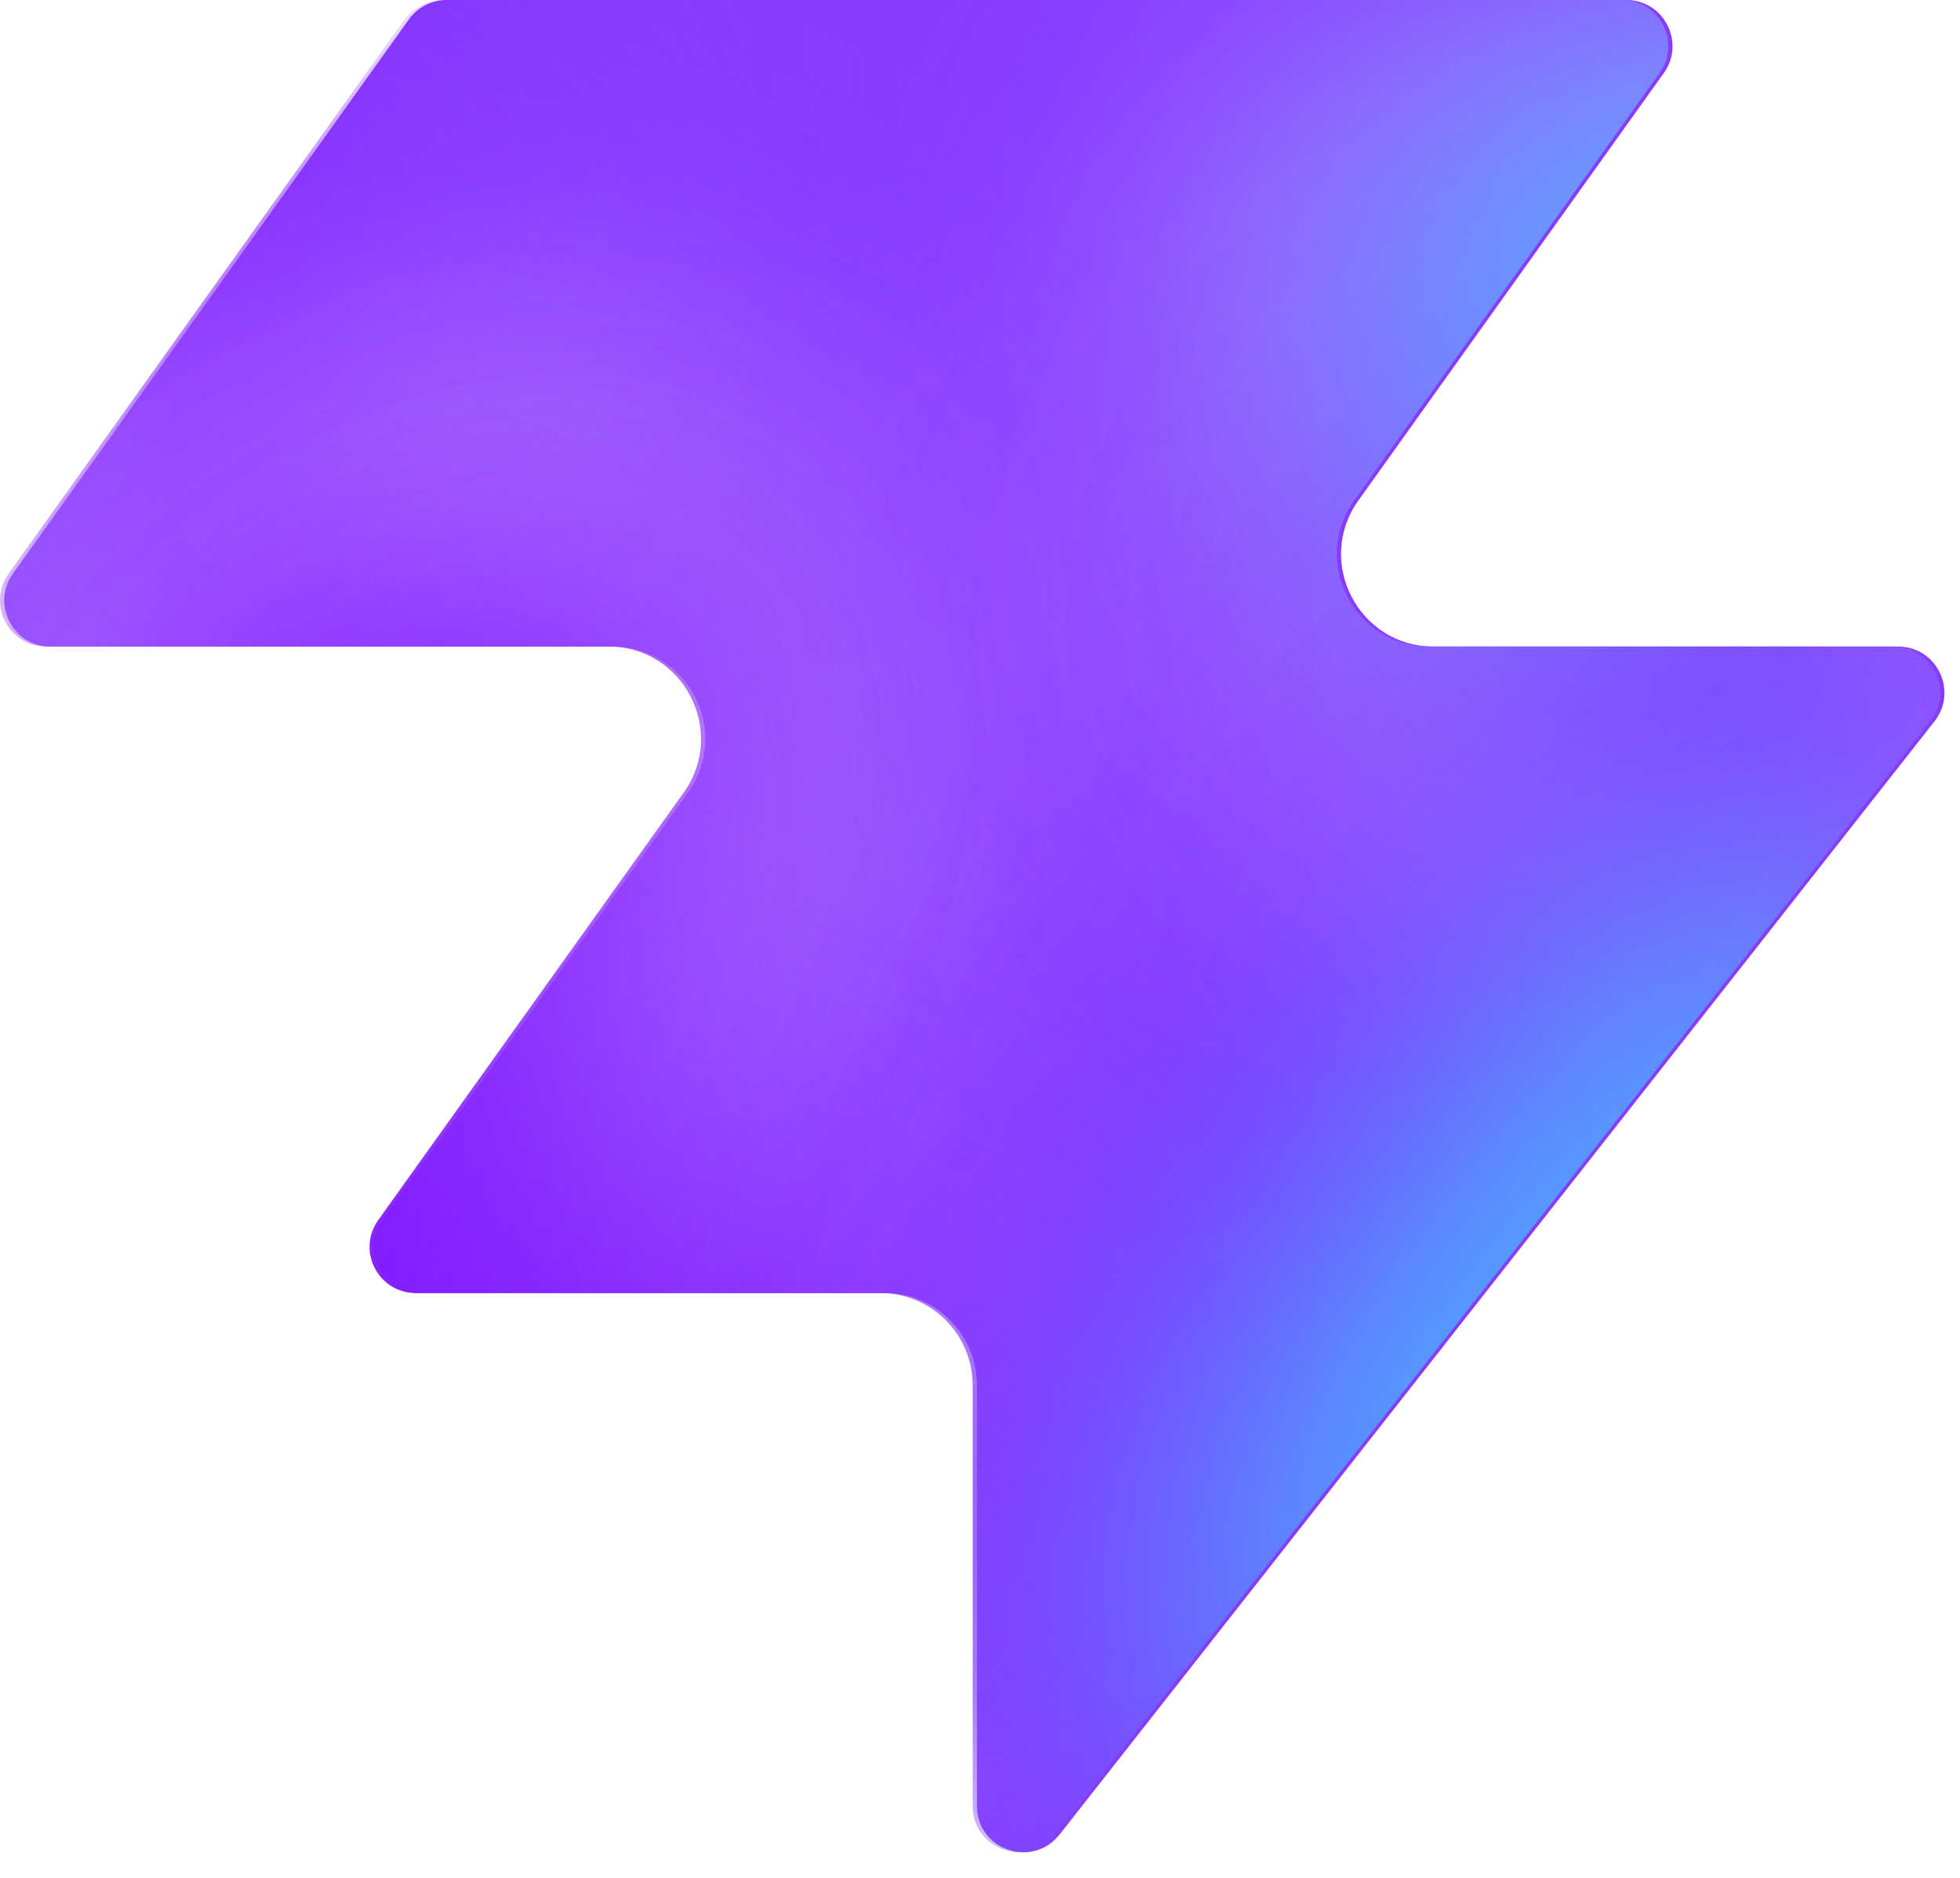
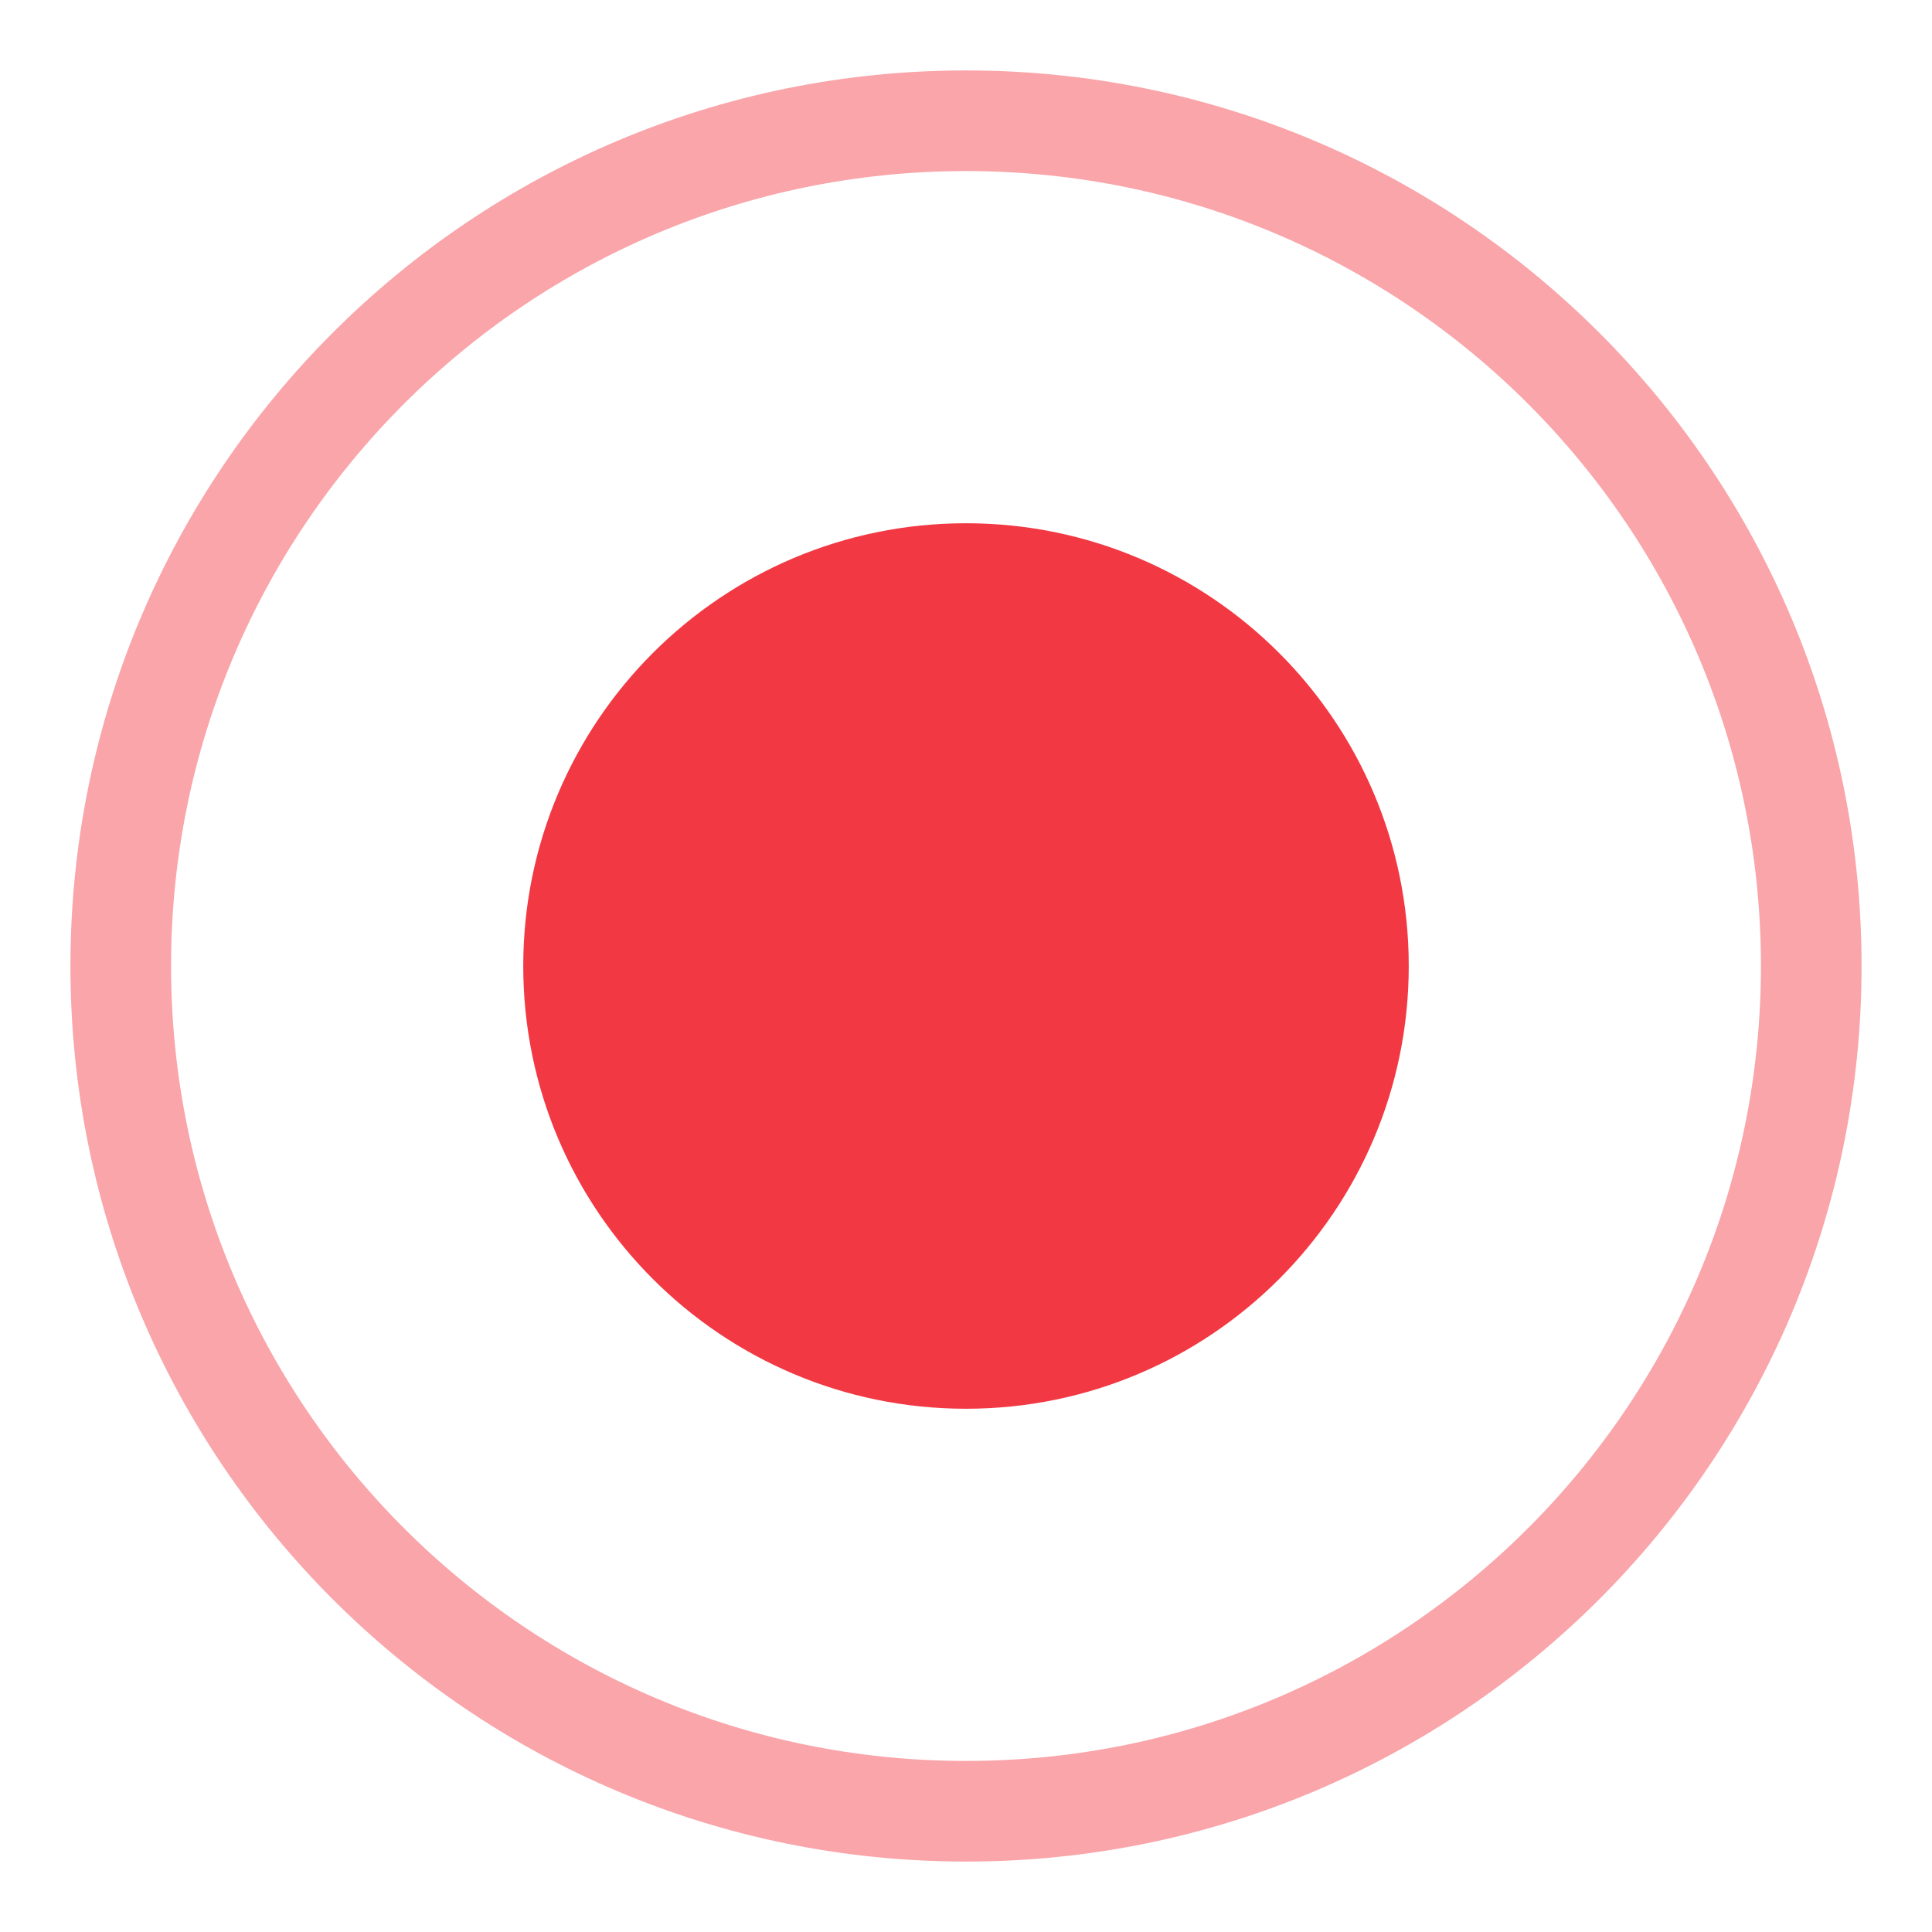
- <svg xmlns="http://www.w3.org/2000/svg" width="48" height="46" fill="none" viewBox="0 0 48 46">
-   <path fill="#863bff" d="M25.946 44.938c-.664.845-2.021.375-2.021-.698V33.937a2.26 2.26 0 0 0-2.262-2.262H10.287c-.92 0-1.456-1.04-.92-1.788l7.48-10.471c1.07-1.497 0-3.578-1.842-3.578H1.237c-.92 0-1.456-1.04-.92-1.788L10.013.474c.214-.297.556-.474.92-.474h28.894c.92 0 1.456 1.04.92 1.788l-7.48 10.471c-1.07 1.498 0 3.579 1.842 3.579h11.377c.943 0 1.473 1.088.89 1.83L25.947 44.94z" style="fill:#863bff;fill:color(display-p3 .525 .23 1);fill-opacity:1" />
-   <mask id="a" width="48" height="46" x="0" y="0" maskUnits="userSpaceOnUse" style="mask-type:alpha">
-     <path fill="#000" d="M25.842 44.938c-.664.844-2.021.375-2.021-.698V33.937a2.26 2.26 0 0 0-2.262-2.262H10.183c-.92 0-1.456-1.04-.92-1.788l7.48-10.471c1.07-1.498 0-3.579-1.842-3.579H1.133c-.92 0-1.456-1.04-.92-1.787L9.91.473c.214-.297.556-.474.92-.474h28.894c.92 0 1.456 1.04.92 1.788l-7.48 10.471c-1.07 1.498 0 3.578 1.842 3.578h11.377c.943 0 1.473 1.088.89 1.832L25.843 44.94z" style="fill:#000;fill-opacity:1" />
-   </mask>
-   <g mask="url(#a)">
-     <g filter="url(#b)">
-       <ellipse cx="5.508" cy="14.704" fill="#ede6ff" rx="5.508" ry="14.704" style="fill:#ede6ff;fill:color(display-p3 .927 .903 1);fill-opacity:1" transform="matrix(.00324 1 1 -.00324 -4.47 31.516)" />
-     </g>
-     <g filter="url(#c)">
-       <ellipse cx="10.399" cy="29.851" fill="#ede6ff" rx="10.399" ry="29.851" style="fill:#ede6ff;fill:color(display-p3 .927 .903 1);fill-opacity:1" transform="matrix(.00324 1 1 -.00324 -39.328 7.883)" />
-     </g>
-     <g filter="url(#d)">
-       <ellipse cx="5.508" cy="30.487" fill="#7e14ff" rx="5.508" ry="30.487" style="fill:#7e14ff;fill:color(display-p3 .492 .077 1);fill-opacity:1" transform="rotate(89.814 -25.913 -14.639)scale(1 -1)" />
-     </g>
-     <g filter="url(#e)">
-       <ellipse cx="5.508" cy="30.599" fill="#7e14ff" rx="5.508" ry="30.599" style="fill:#7e14ff;fill:color(display-p3 .492 .077 1);fill-opacity:1" transform="rotate(89.814 -32.644 -3.334)scale(1 -1)" />
-     </g>
-     <g filter="url(#f)">
-       <ellipse cx="5.508" cy="30.599" fill="#7e14ff" rx="5.508" ry="30.599" style="fill:#7e14ff;fill:color(display-p3 .492 .077 1);fill-opacity:1" transform="matrix(.00324 1 1 -.00324 -34.34 30.47)" />
-     </g>
-     <g filter="url(#g)">
-       <ellipse cx="14.072" cy="22.078" fill="#ede6ff" rx="14.072" ry="22.078" style="fill:#ede6ff;fill:color(display-p3 .927 .903 1);fill-opacity:1" transform="rotate(93.35 24.506 48.493)scale(-1 1)" />
-     </g>
-     <g filter="url(#h)">
-       <ellipse cx="3.47" cy="21.501" fill="#7e14ff" rx="3.47" ry="21.501" style="fill:#7e14ff;fill:color(display-p3 .492 .077 1);fill-opacity:1" transform="rotate(89.009 28.708 47.59)scale(-1 1)" />
-     </g>
-     <g filter="url(#i)">
-       <ellipse cx="3.47" cy="21.501" fill="#7e14ff" rx="3.47" ry="21.501" style="fill:#7e14ff;fill:color(display-p3 .492 .077 1);fill-opacity:1" transform="rotate(89.009 28.708 47.59)scale(-1 1)" />
-     </g>
-     <g filter="url(#j)">
-       <ellipse cx=".387" cy="8.972" fill="#7e14ff" rx="4.407" ry="29.108" style="fill:#7e14ff;fill:color(display-p3 .492 .077 1);fill-opacity:1" transform="rotate(39.51 .387 8.972)" />
-     </g>
-     <g filter="url(#k)">
-       <ellipse cx="47.523" cy="-6.092" fill="#7e14ff" rx="4.407" ry="29.108" style="fill:#7e14ff;fill:color(display-p3 .492 .077 1);fill-opacity:1" transform="rotate(37.892 47.523 -6.092)" />
-     </g>
-     <g filter="url(#l)">
-       <ellipse cx="41.412" cy="6.333" fill="#47bfff" rx="5.971" ry="9.665" style="fill:#47bfff;fill:color(display-p3 .28 .748 1);fill-opacity:1" transform="rotate(37.892 41.412 6.333)" />
-     </g>
-     <g filter="url(#m)">
-       <ellipse cx="-1.879" cy="38.332" fill="#7e14ff" rx="4.407" ry="29.108" style="fill:#7e14ff;fill:color(display-p3 .492 .077 1);fill-opacity:1" transform="rotate(37.892 -1.88 38.332)" />
-     </g>
-     <g filter="url(#n)">
-       <ellipse cx="-1.879" cy="38.332" fill="#7e14ff" rx="4.407" ry="29.108" style="fill:#7e14ff;fill:color(display-p3 .492 .077 1);fill-opacity:1" transform="rotate(37.892 -1.88 38.332)" />
-     </g>
-     <g filter="url(#o)">
-       <ellipse cx="35.651" cy="29.907" fill="#7e14ff" rx="4.407" ry="29.108" style="fill:#7e14ff;fill:color(display-p3 .492 .077 1);fill-opacity:1" transform="rotate(37.892 35.651 29.907)" />
-     </g>
-     <g filter="url(#p)">
-       <ellipse cx="38.418" cy="32.4" fill="#47bfff" rx="5.971" ry="15.297" style="fill:#47bfff;fill:color(display-p3 .28 .748 1);fill-opacity:1" transform="rotate(37.892 38.418 32.4)" />
-     </g>
-   </g>
-   <defs>
-     <filter id="b" width="60.045" height="41.654" x="-19.77" y="16.149" color-interpolation-filters="sRGB" filterUnits="userSpaceOnUse">
-       <feFlood flood-opacity="0" result="BackgroundImageFix" />
-       <feBlend in="SourceGraphic" in2="BackgroundImageFix" result="shape" />
-       <feGaussianBlur result="effect1_foregroundBlur_2002_17158" stdDeviation="7.659" />
-     </filter>
-     <filter id="c" width="90.34" height="51.437" x="-54.613" y="-7.533" color-interpolation-filters="sRGB" filterUnits="userSpaceOnUse">
-       <feFlood flood-opacity="0" result="BackgroundImageFix" />
-       <feBlend in="SourceGraphic" in2="BackgroundImageFix" result="shape" />
-       <feGaussianBlur result="effect1_foregroundBlur_2002_17158" stdDeviation="7.659" />
-     </filter>
-     <filter id="d" width="79.355" height="29.4" x="-49.64" y="2.03" color-interpolation-filters="sRGB" filterUnits="userSpaceOnUse">
-       <feFlood flood-opacity="0" result="BackgroundImageFix" />
-       <feBlend in="SourceGraphic" in2="BackgroundImageFix" result="shape" />
-       <feGaussianBlur result="effect1_foregroundBlur_2002_17158" stdDeviation="4.596" />
-     </filter>
-     <filter id="e" width="79.579" height="29.4" x="-45.045" y="20.029" color-interpolation-filters="sRGB" filterUnits="userSpaceOnUse">
-       <feFlood flood-opacity="0" result="BackgroundImageFix" />
-       <feBlend in="SourceGraphic" in2="BackgroundImageFix" result="shape" />
-       <feGaussianBlur result="effect1_foregroundBlur_2002_17158" stdDeviation="4.596" />
-     </filter>
-     <filter id="f" width="79.579" height="29.4" x="-43.513" y="21.178" color-interpolation-filters="sRGB" filterUnits="userSpaceOnUse">
-       <feFlood flood-opacity="0" result="BackgroundImageFix" />
-       <feBlend in="SourceGraphic" in2="BackgroundImageFix" result="shape" />
-       <feGaussianBlur result="effect1_foregroundBlur_2002_17158" stdDeviation="4.596" />
-     </filter>
-     <filter id="g" width="74.749" height="58.852" x="15.756" y="-17.901" color-interpolation-filters="sRGB" filterUnits="userSpaceOnUse">
-       <feFlood flood-opacity="0" result="BackgroundImageFix" />
-       <feBlend in="SourceGraphic" in2="BackgroundImageFix" result="shape" />
-       <feGaussianBlur result="effect1_foregroundBlur_2002_17158" stdDeviation="7.659" />
-     </filter>
-     <filter id="h" width="61.377" height="25.362" x="23.548" y="2.284" color-interpolation-filters="sRGB" filterUnits="userSpaceOnUse">
-       <feFlood flood-opacity="0" result="BackgroundImageFix" />
-       <feBlend in="SourceGraphic" in2="BackgroundImageFix" result="shape" />
-       <feGaussianBlur result="effect1_foregroundBlur_2002_17158" stdDeviation="4.596" />
-     </filter>
-     <filter id="i" width="61.377" height="25.362" x="23.548" y="2.284" color-interpolation-filters="sRGB" filterUnits="userSpaceOnUse">
-       <feFlood flood-opacity="0" result="BackgroundImageFix" />
-       <feBlend in="SourceGraphic" in2="BackgroundImageFix" result="shape" />
-       <feGaussianBlur result="effect1_foregroundBlur_2002_17158" stdDeviation="4.596" />
-     </filter>
-     <filter id="j" width="56.045" height="63.649" x="-27.636" y="-22.853" color-interpolation-filters="sRGB" filterUnits="userSpaceOnUse">
-       <feFlood flood-opacity="0" result="BackgroundImageFix" />
-       <feBlend in="SourceGraphic" in2="BackgroundImageFix" result="shape" />
-       <feGaussianBlur result="effect1_foregroundBlur_2002_17158" stdDeviation="4.596" />
-     </filter>
-     <filter id="k" width="54.814" height="64.646" x="20.116" y="-38.415" color-interpolation-filters="sRGB" filterUnits="userSpaceOnUse">
-       <feFlood flood-opacity="0" result="BackgroundImageFix" />
-       <feBlend in="SourceGraphic" in2="BackgroundImageFix" result="shape" />
-       <feGaussianBlur result="effect1_foregroundBlur_2002_17158" stdDeviation="4.596" />
-     </filter>
-     <filter id="l" width="33.541" height="35.313" x="24.641" y="-11.323" color-interpolation-filters="sRGB" filterUnits="userSpaceOnUse">
-       <feFlood flood-opacity="0" result="BackgroundImageFix" />
-       <feBlend in="SourceGraphic" in2="BackgroundImageFix" result="shape" />
-       <feGaussianBlur result="effect1_foregroundBlur_2002_17158" stdDeviation="4.596" />
-     </filter>
-     <filter id="m" width="54.814" height="64.646" x="-29.286" y="6.009" color-interpolation-filters="sRGB" filterUnits="userSpaceOnUse">
-       <feFlood flood-opacity="0" result="BackgroundImageFix" />
-       <feBlend in="SourceGraphic" in2="BackgroundImageFix" result="shape" />
-       <feGaussianBlur result="effect1_foregroundBlur_2002_17158" stdDeviation="4.596" />
-     </filter>
-     <filter id="n" width="54.814" height="64.646" x="-29.286" y="6.009" color-interpolation-filters="sRGB" filterUnits="userSpaceOnUse">
-       <feFlood flood-opacity="0" result="BackgroundImageFix" />
-       <feBlend in="SourceGraphic" in2="BackgroundImageFix" result="shape" />
-       <feGaussianBlur result="effect1_foregroundBlur_2002_17158" stdDeviation="4.596" />
-     </filter>
-     <filter id="o" width="54.814" height="64.646" x="8.244" y="-2.416" color-interpolation-filters="sRGB" filterUnits="userSpaceOnUse">
-       <feFlood flood-opacity="0" result="BackgroundImageFix" />
-       <feBlend in="SourceGraphic" in2="BackgroundImageFix" result="shape" />
-       <feGaussianBlur result="effect1_foregroundBlur_2002_17158" stdDeviation="4.596" />
-     </filter>
-     <filter id="p" width="39.409" height="43.623" x="18.713" y="10.588" color-interpolation-filters="sRGB" filterUnits="userSpaceOnUse">
-       <feFlood flood-opacity="0" result="BackgroundImageFix" />
-       <feBlend in="SourceGraphic" in2="BackgroundImageFix" result="shape" />
-       <feGaussianBlur result="effect1_foregroundBlur_2002_17158" stdDeviation="4.596" />
-     </filter>
-   </defs>
+ <svg xmlns="http://www.w3.org/2000/svg" width="48" height="48" viewBox="0 0 48 48" fill="none">
+   <circle cx="24" cy="24" r="21" stroke="#f23843" stroke-opacity="0.45" stroke-width="2.5" />
+   <circle cx="24" cy="24" r="11" fill="#f23843" />
</svg>
